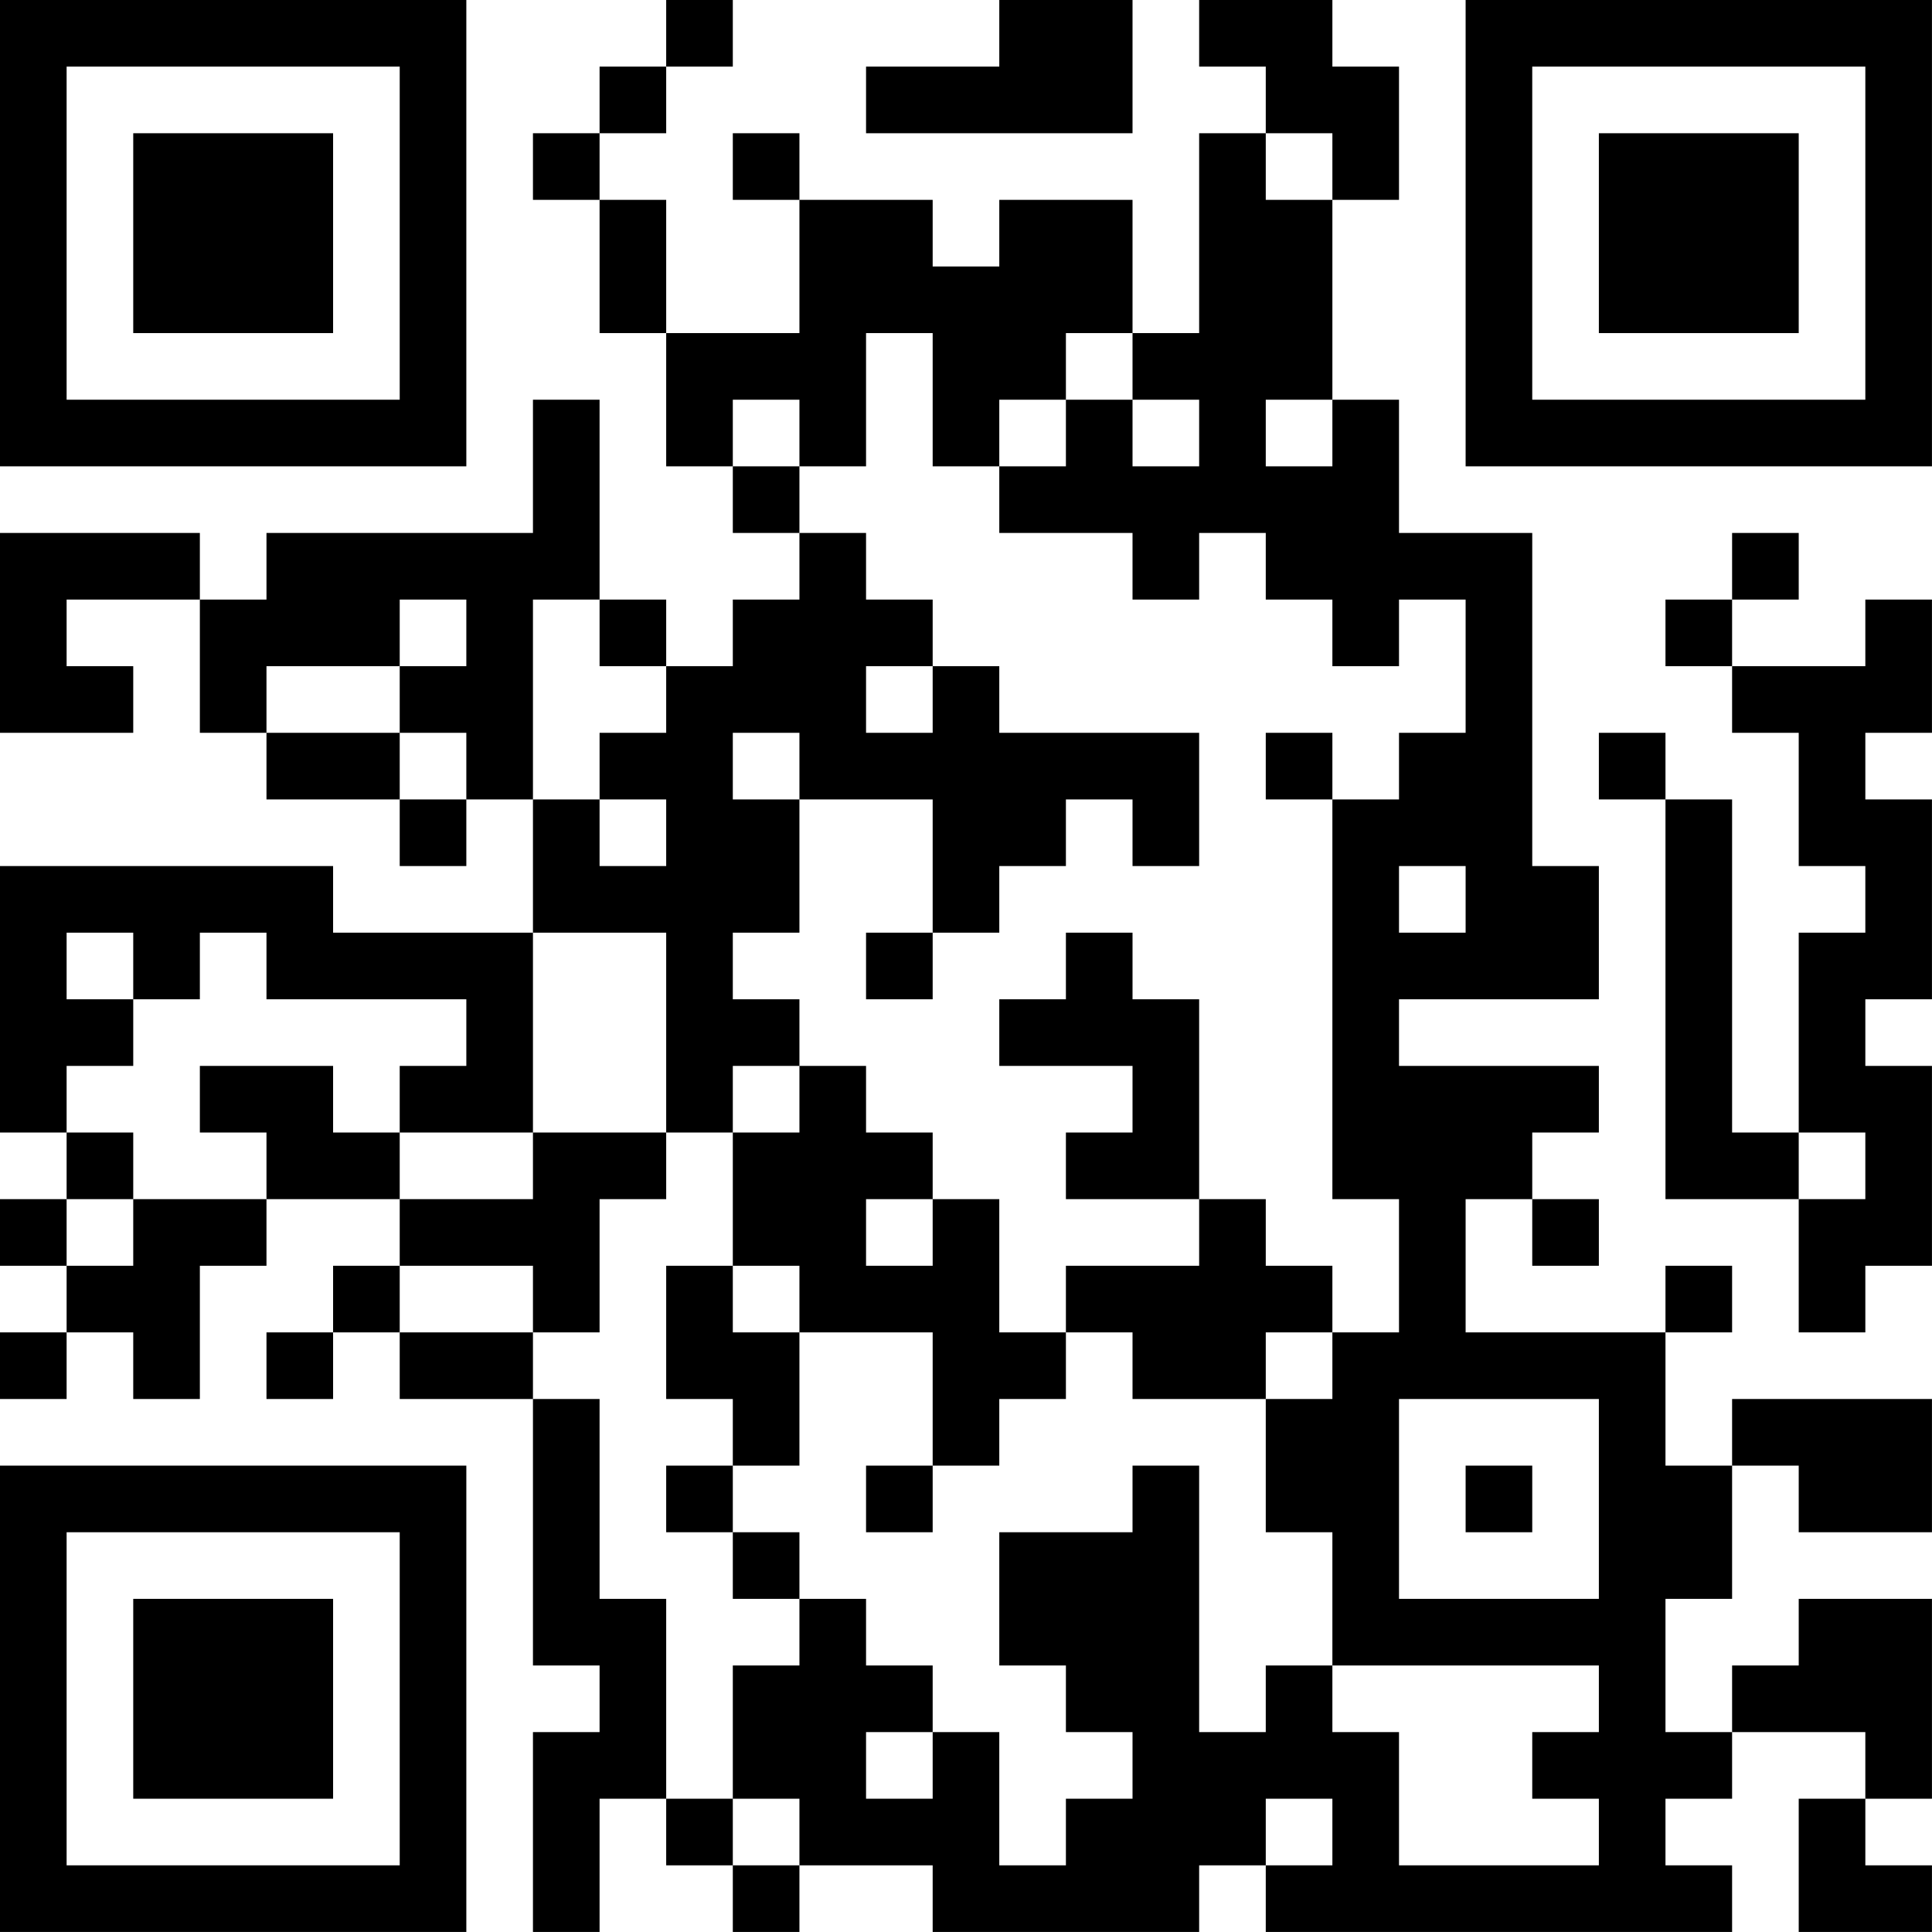
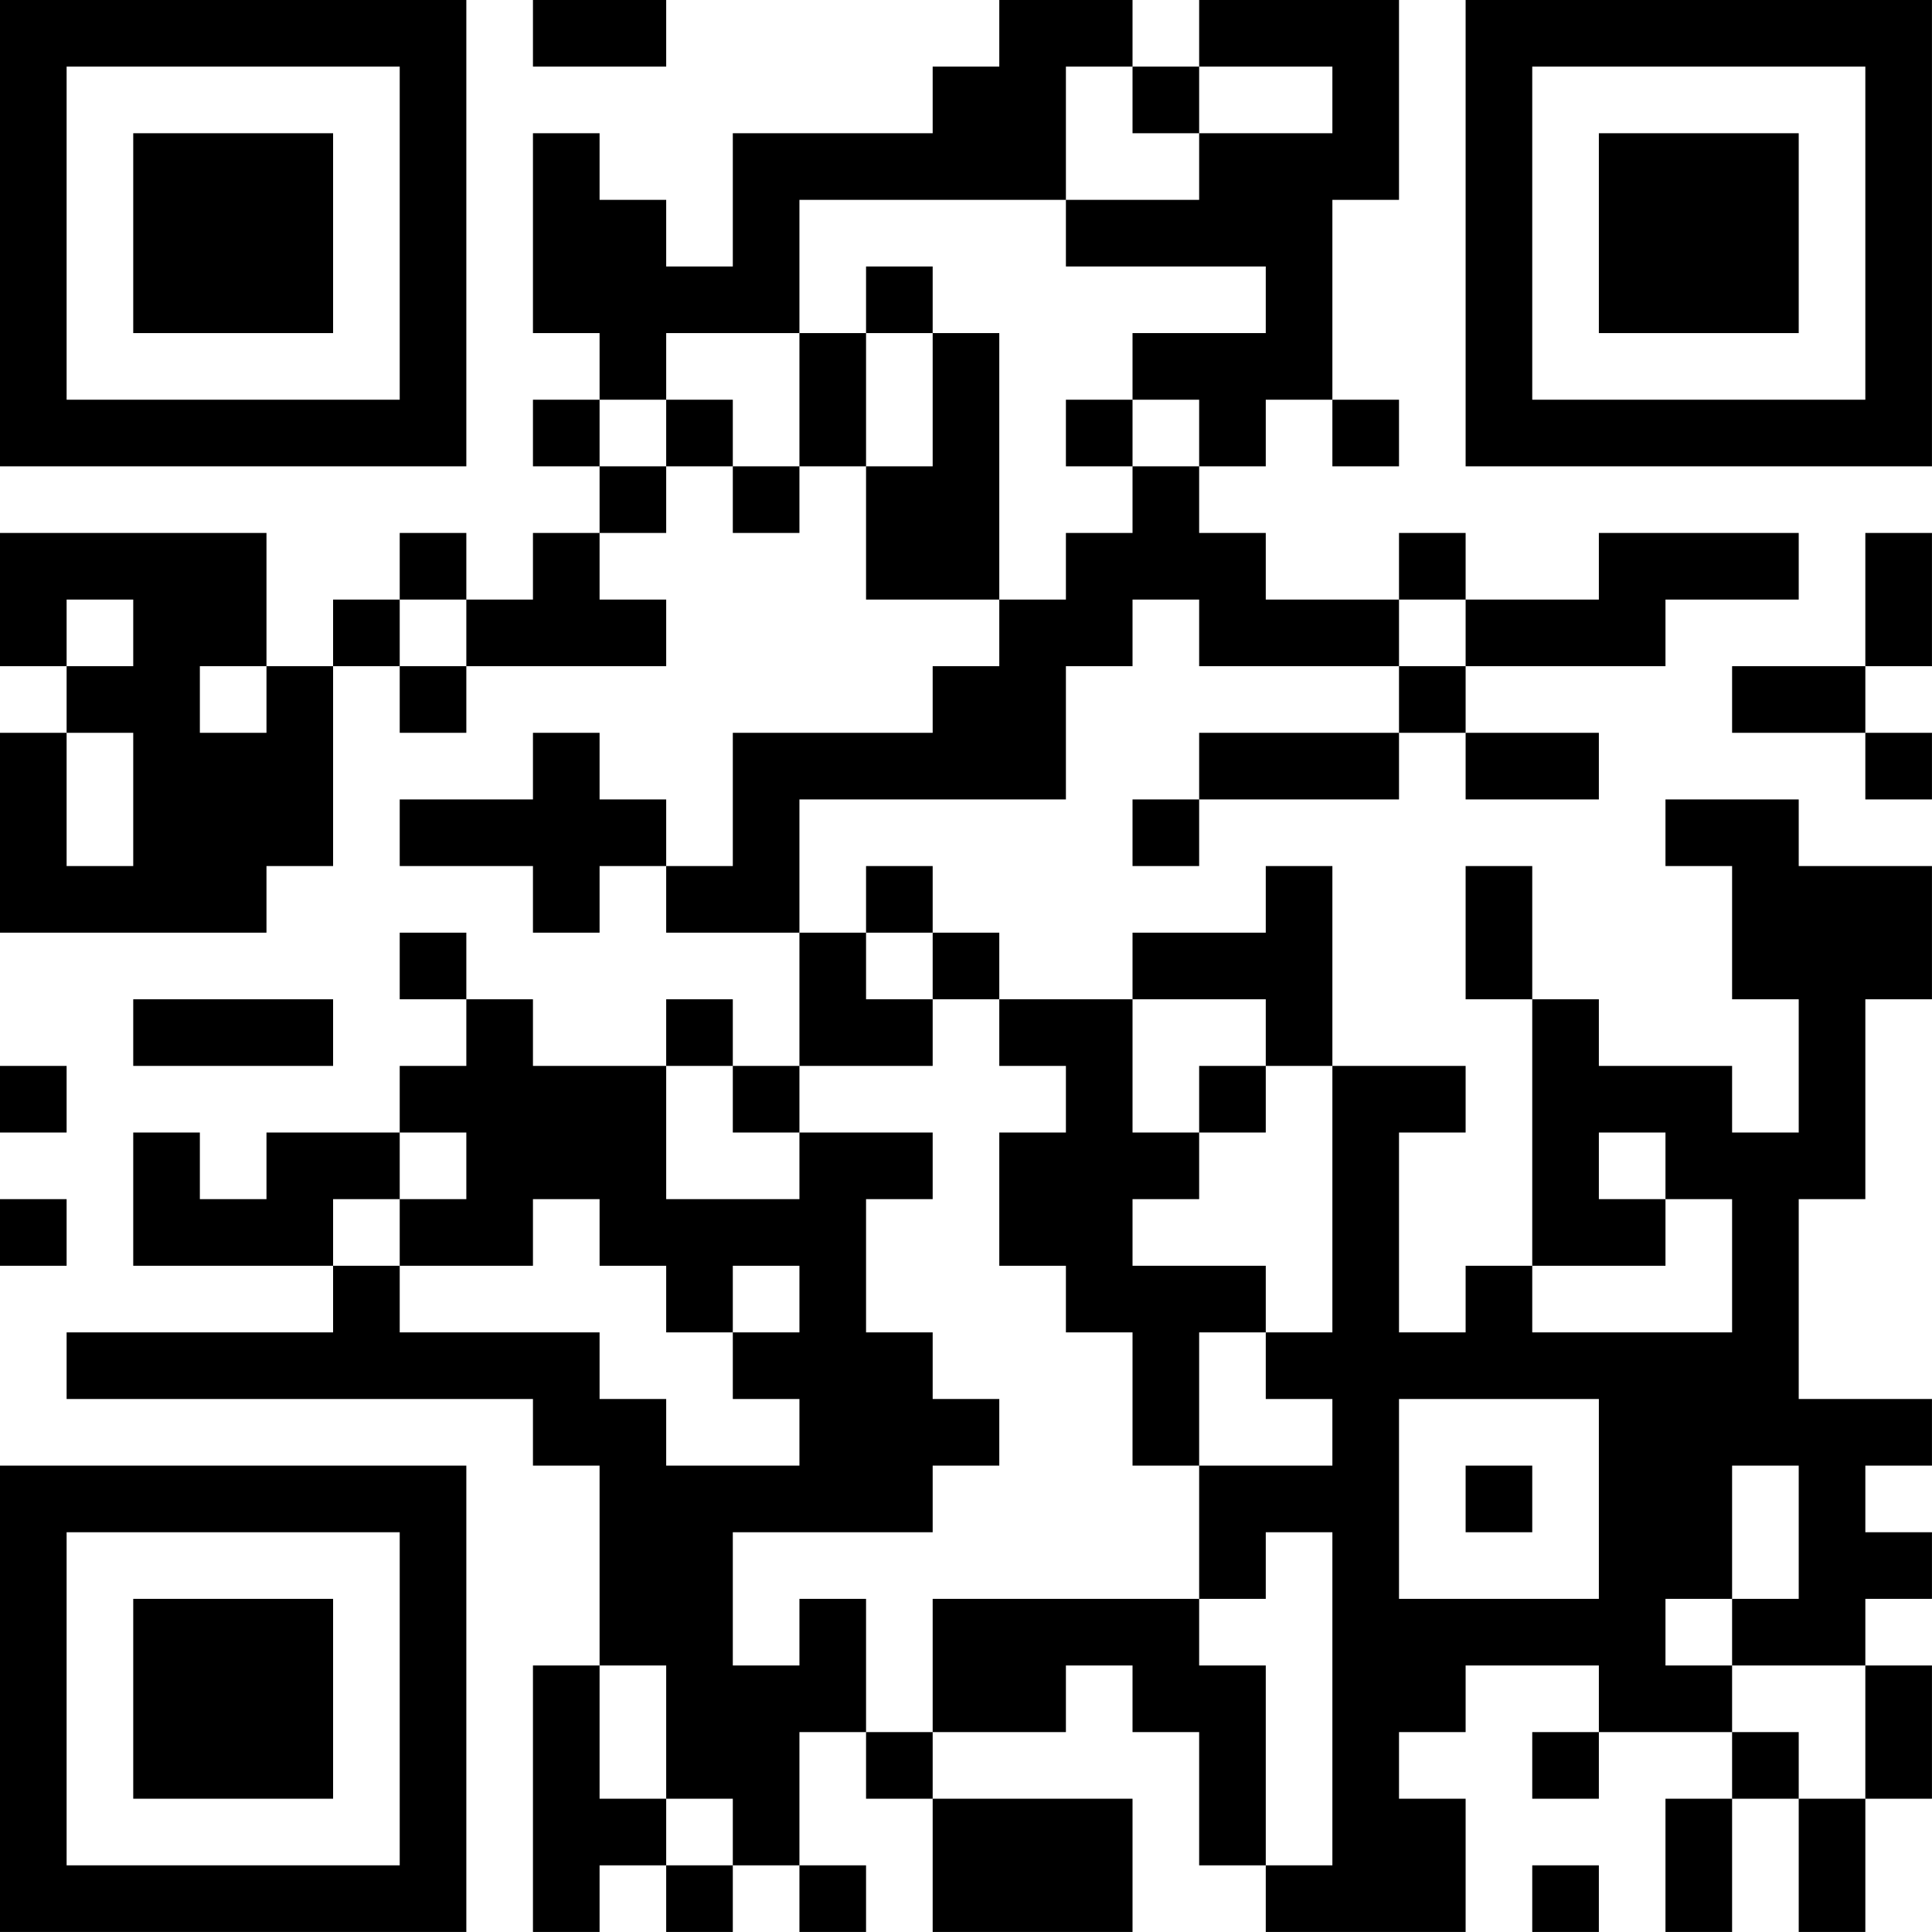
<svg xmlns="http://www.w3.org/2000/svg" version="1.1" width="500" height="500" viewBox="0 0 500 500">
  <rect x="0" y="0" width="500" height="500" fill="#ffffff" />
  <g transform="scale(17.241)">
    <g transform="translate(0,0)">
-       <path fill-rule="evenodd" d="M10 0L10 1L9 1L9 2L8 2L8 3L9 3L9 5L10 5L10 7L11 7L11 8L12 8L12 9L11 9L11 10L10 10L10 9L9 9L9 6L8 6L8 8L4 8L4 9L3 9L3 8L0 8L0 11L2 11L2 10L1 10L1 9L3 9L3 11L4 11L4 12L6 12L6 13L7 13L7 12L8 12L8 14L5 14L5 13L0 13L0 17L1 17L1 18L0 18L0 19L1 19L1 20L0 20L0 21L1 21L1 20L2 20L2 21L3 21L3 19L4 19L4 18L6 18L6 19L5 19L5 20L4 20L4 21L5 21L5 20L6 20L6 21L8 21L8 25L9 25L9 26L8 26L8 29L9 29L9 27L10 27L10 28L11 28L11 29L12 29L12 28L14 28L14 29L18 29L18 28L19 28L19 29L26 29L26 28L25 28L25 27L26 27L26 26L28 26L28 27L27 27L27 29L29 29L29 28L28 28L28 27L29 27L29 24L27 24L27 25L26 25L26 26L25 26L25 24L26 24L26 22L27 22L27 23L29 23L29 21L26 21L26 22L25 22L25 20L26 20L26 19L25 19L25 20L22 20L22 18L23 18L23 19L24 19L24 18L23 18L23 17L24 17L24 16L21 16L21 15L24 15L24 13L23 13L23 8L21 8L21 6L20 6L20 3L21 3L21 1L20 1L20 0L18 0L18 1L19 1L19 2L18 2L18 5L17 5L17 3L15 3L15 4L14 4L14 3L12 3L12 2L11 2L11 3L12 3L12 5L10 5L10 3L9 3L9 2L10 2L10 1L11 1L11 0ZM15 0L15 1L13 1L13 2L17 2L17 0ZM19 2L19 3L20 3L20 2ZM13 5L13 7L12 7L12 6L11 6L11 7L12 7L12 8L13 8L13 9L14 9L14 10L13 10L13 11L14 11L14 10L15 10L15 11L18 11L18 13L17 13L17 12L16 12L16 13L15 13L15 14L14 14L14 12L12 12L12 11L11 11L11 12L12 12L12 14L11 14L11 15L12 15L12 16L11 16L11 17L10 17L10 14L8 14L8 17L6 17L6 16L7 16L7 15L4 15L4 14L3 14L3 15L2 15L2 14L1 14L1 15L2 15L2 16L1 16L1 17L2 17L2 18L1 18L1 19L2 19L2 18L4 18L4 17L3 17L3 16L5 16L5 17L6 17L6 18L8 18L8 17L10 17L10 18L9 18L9 20L8 20L8 19L6 19L6 20L8 20L8 21L9 21L9 24L10 24L10 27L11 27L11 28L12 28L12 27L11 27L11 25L12 25L12 24L13 24L13 25L14 25L14 26L13 26L13 27L14 27L14 26L15 26L15 28L16 28L16 27L17 27L17 26L16 26L16 25L15 25L15 23L17 23L17 22L18 22L18 26L19 26L19 25L20 25L20 26L21 26L21 28L24 28L24 27L23 27L23 26L24 26L24 25L20 25L20 23L19 23L19 21L20 21L20 20L21 20L21 18L20 18L20 12L21 12L21 11L22 11L22 9L21 9L21 10L20 10L20 9L19 9L19 8L18 8L18 9L17 9L17 8L15 8L15 7L16 7L16 6L17 6L17 7L18 7L18 6L17 6L17 5L16 5L16 6L15 6L15 7L14 7L14 5ZM19 6L19 7L20 7L20 6ZM26 8L26 9L25 9L25 10L26 10L26 11L27 11L27 13L28 13L28 14L27 14L27 17L26 17L26 12L25 12L25 11L24 11L24 12L25 12L25 18L27 18L27 20L28 20L28 19L29 19L29 16L28 16L28 15L29 15L29 12L28 12L28 11L29 11L29 9L28 9L28 10L26 10L26 9L27 9L27 8ZM6 9L6 10L4 10L4 11L6 11L6 12L7 12L7 11L6 11L6 10L7 10L7 9ZM8 9L8 12L9 12L9 13L10 13L10 12L9 12L9 11L10 11L10 10L9 10L9 9ZM19 11L19 12L20 12L20 11ZM21 13L21 14L22 14L22 13ZM13 14L13 15L14 15L14 14ZM16 14L16 15L15 15L15 16L17 16L17 17L16 17L16 18L18 18L18 19L16 19L16 20L15 20L15 18L14 18L14 17L13 17L13 16L12 16L12 17L11 17L11 19L10 19L10 21L11 21L11 22L10 22L10 23L11 23L11 24L12 24L12 23L11 23L11 22L12 22L12 20L14 20L14 22L13 22L13 23L14 23L14 22L15 22L15 21L16 21L16 20L17 20L17 21L19 21L19 20L20 20L20 19L19 19L19 18L18 18L18 15L17 15L17 14ZM27 17L27 18L28 18L28 17ZM13 18L13 19L14 19L14 18ZM11 19L11 20L12 20L12 19ZM21 21L21 24L24 24L24 21ZM22 22L22 23L23 23L23 22ZM19 27L19 28L20 28L20 27ZM0 0L0 7L7 7L7 0ZM1 1L1 6L6 6L6 1ZM2 2L2 5L5 5L5 2ZM22 0L22 7L29 7L29 0ZM23 1L23 6L28 6L28 1ZM24 2L24 5L27 5L27 2ZM0 22L0 29L7 29L7 22ZM1 23L1 28L6 28L6 23ZM2 24L2 27L5 27L5 24Z" fill="#000000" />
+       <path fill-rule="evenodd" d="M8 0L8 1L10 1L10 0ZM15 0L15 1L14 1L14 2L11 2L11 4L10 4L10 3L9 3L9 2L8 2L8 5L9 5L9 6L8 6L8 7L9 7L9 8L8 8L8 9L7 9L7 8L6 8L6 9L5 9L5 10L4 10L4 8L0 8L0 10L1 10L1 11L0 11L0 14L4 14L4 13L5 13L5 10L6 10L6 11L7 11L7 10L10 10L10 9L9 9L9 8L10 8L10 7L11 7L11 8L12 8L12 7L13 7L13 9L15 9L15 10L14 10L14 11L11 11L11 13L10 13L10 12L9 12L9 11L8 11L8 12L6 12L6 13L8 13L8 14L9 14L9 13L10 13L10 14L12 14L12 16L11 16L11 15L10 15L10 16L8 16L8 15L7 15L7 14L6 14L6 15L7 15L7 16L6 16L6 17L4 17L4 18L3 18L3 17L2 17L2 19L5 19L5 20L1 20L1 21L8 21L8 22L9 22L9 25L8 25L8 29L9 29L9 28L10 28L10 29L11 29L11 28L12 28L12 29L13 29L13 28L12 28L12 26L13 26L13 27L14 27L14 29L17 29L17 27L14 27L14 26L16 26L16 25L17 25L17 26L18 26L18 28L19 28L19 29L22 29L22 27L21 27L21 26L22 26L22 25L24 25L24 26L23 26L23 27L24 27L24 26L26 26L26 27L25 27L25 29L26 29L26 27L27 27L27 29L28 29L28 27L29 27L29 25L28 25L28 24L29 24L29 23L28 23L28 22L29 22L29 21L27 21L27 18L28 18L28 15L29 15L29 13L27 13L27 12L25 12L25 13L26 13L26 15L27 15L27 17L26 17L26 16L24 16L24 15L23 15L23 13L22 13L22 15L23 15L23 19L22 19L22 20L21 20L21 17L22 17L22 16L20 16L20 13L19 13L19 14L17 14L17 15L15 15L15 14L14 14L14 13L13 13L13 14L12 14L12 12L16 12L16 10L17 10L17 9L18 9L18 10L21 10L21 11L18 11L18 12L17 12L17 13L18 13L18 12L21 12L21 11L22 11L22 12L24 12L24 11L22 11L22 10L25 10L25 9L27 9L27 8L24 8L24 9L22 9L22 8L21 8L21 9L19 9L19 8L18 8L18 7L19 7L19 6L20 6L20 7L21 7L21 6L20 6L20 3L21 3L21 0L18 0L18 1L17 1L17 0ZM16 1L16 3L12 3L12 5L10 5L10 6L9 6L9 7L10 7L10 6L11 6L11 7L12 7L12 5L13 5L13 7L14 7L14 5L15 5L15 9L16 9L16 8L17 8L17 7L18 7L18 6L17 6L17 5L19 5L19 4L16 4L16 3L18 3L18 2L20 2L20 1L18 1L18 2L17 2L17 1ZM13 4L13 5L14 5L14 4ZM16 6L16 7L17 7L17 6ZM28 8L28 10L26 10L26 11L28 11L28 12L29 12L29 11L28 11L28 10L29 10L29 8ZM1 9L1 10L2 10L2 9ZM6 9L6 10L7 10L7 9ZM21 9L21 10L22 10L22 9ZM3 10L3 11L4 11L4 10ZM1 11L1 13L2 13L2 11ZM13 14L13 15L14 15L14 16L12 16L12 17L11 17L11 16L10 16L10 18L12 18L12 17L14 17L14 18L13 18L13 20L14 20L14 21L15 21L15 22L14 22L14 23L11 23L11 25L12 25L12 24L13 24L13 26L14 26L14 24L18 24L18 25L19 25L19 28L20 28L20 23L19 23L19 24L18 24L18 22L20 22L20 21L19 21L19 20L20 20L20 16L19 16L19 15L17 15L17 17L18 17L18 18L17 18L17 19L19 19L19 20L18 20L18 22L17 22L17 20L16 20L16 19L15 19L15 17L16 17L16 16L15 16L15 15L14 15L14 14ZM2 15L2 16L5 16L5 15ZM0 16L0 17L1 17L1 16ZM18 16L18 17L19 17L19 16ZM6 17L6 18L5 18L5 19L6 19L6 20L9 20L9 21L10 21L10 22L12 22L12 21L11 21L11 20L12 20L12 19L11 19L11 20L10 20L10 19L9 19L9 18L8 18L8 19L6 19L6 18L7 18L7 17ZM24 17L24 18L25 18L25 19L23 19L23 20L26 20L26 18L25 18L25 17ZM0 18L0 19L1 19L1 18ZM21 21L21 24L24 24L24 21ZM22 22L22 23L23 23L23 22ZM26 22L26 24L25 24L25 25L26 25L26 26L27 26L27 27L28 27L28 25L26 25L26 24L27 24L27 22ZM9 25L9 27L10 27L10 28L11 28L11 27L10 27L10 25ZM23 28L23 29L24 29L24 28ZM0 0L0 7L7 7L7 0ZM1 1L1 6L6 6L6 1ZM2 2L2 5L5 5L5 2ZM22 0L22 7L29 7L29 0ZM23 1L23 6L28 6L28 1ZM24 2L24 5L27 5L27 2ZM0 22L0 29L7 29L7 22ZM1 23L1 28L6 28L6 23ZM2 24L2 27L5 27L5 24Z" fill="#000000" />
    </g>
  </g>
</svg>
